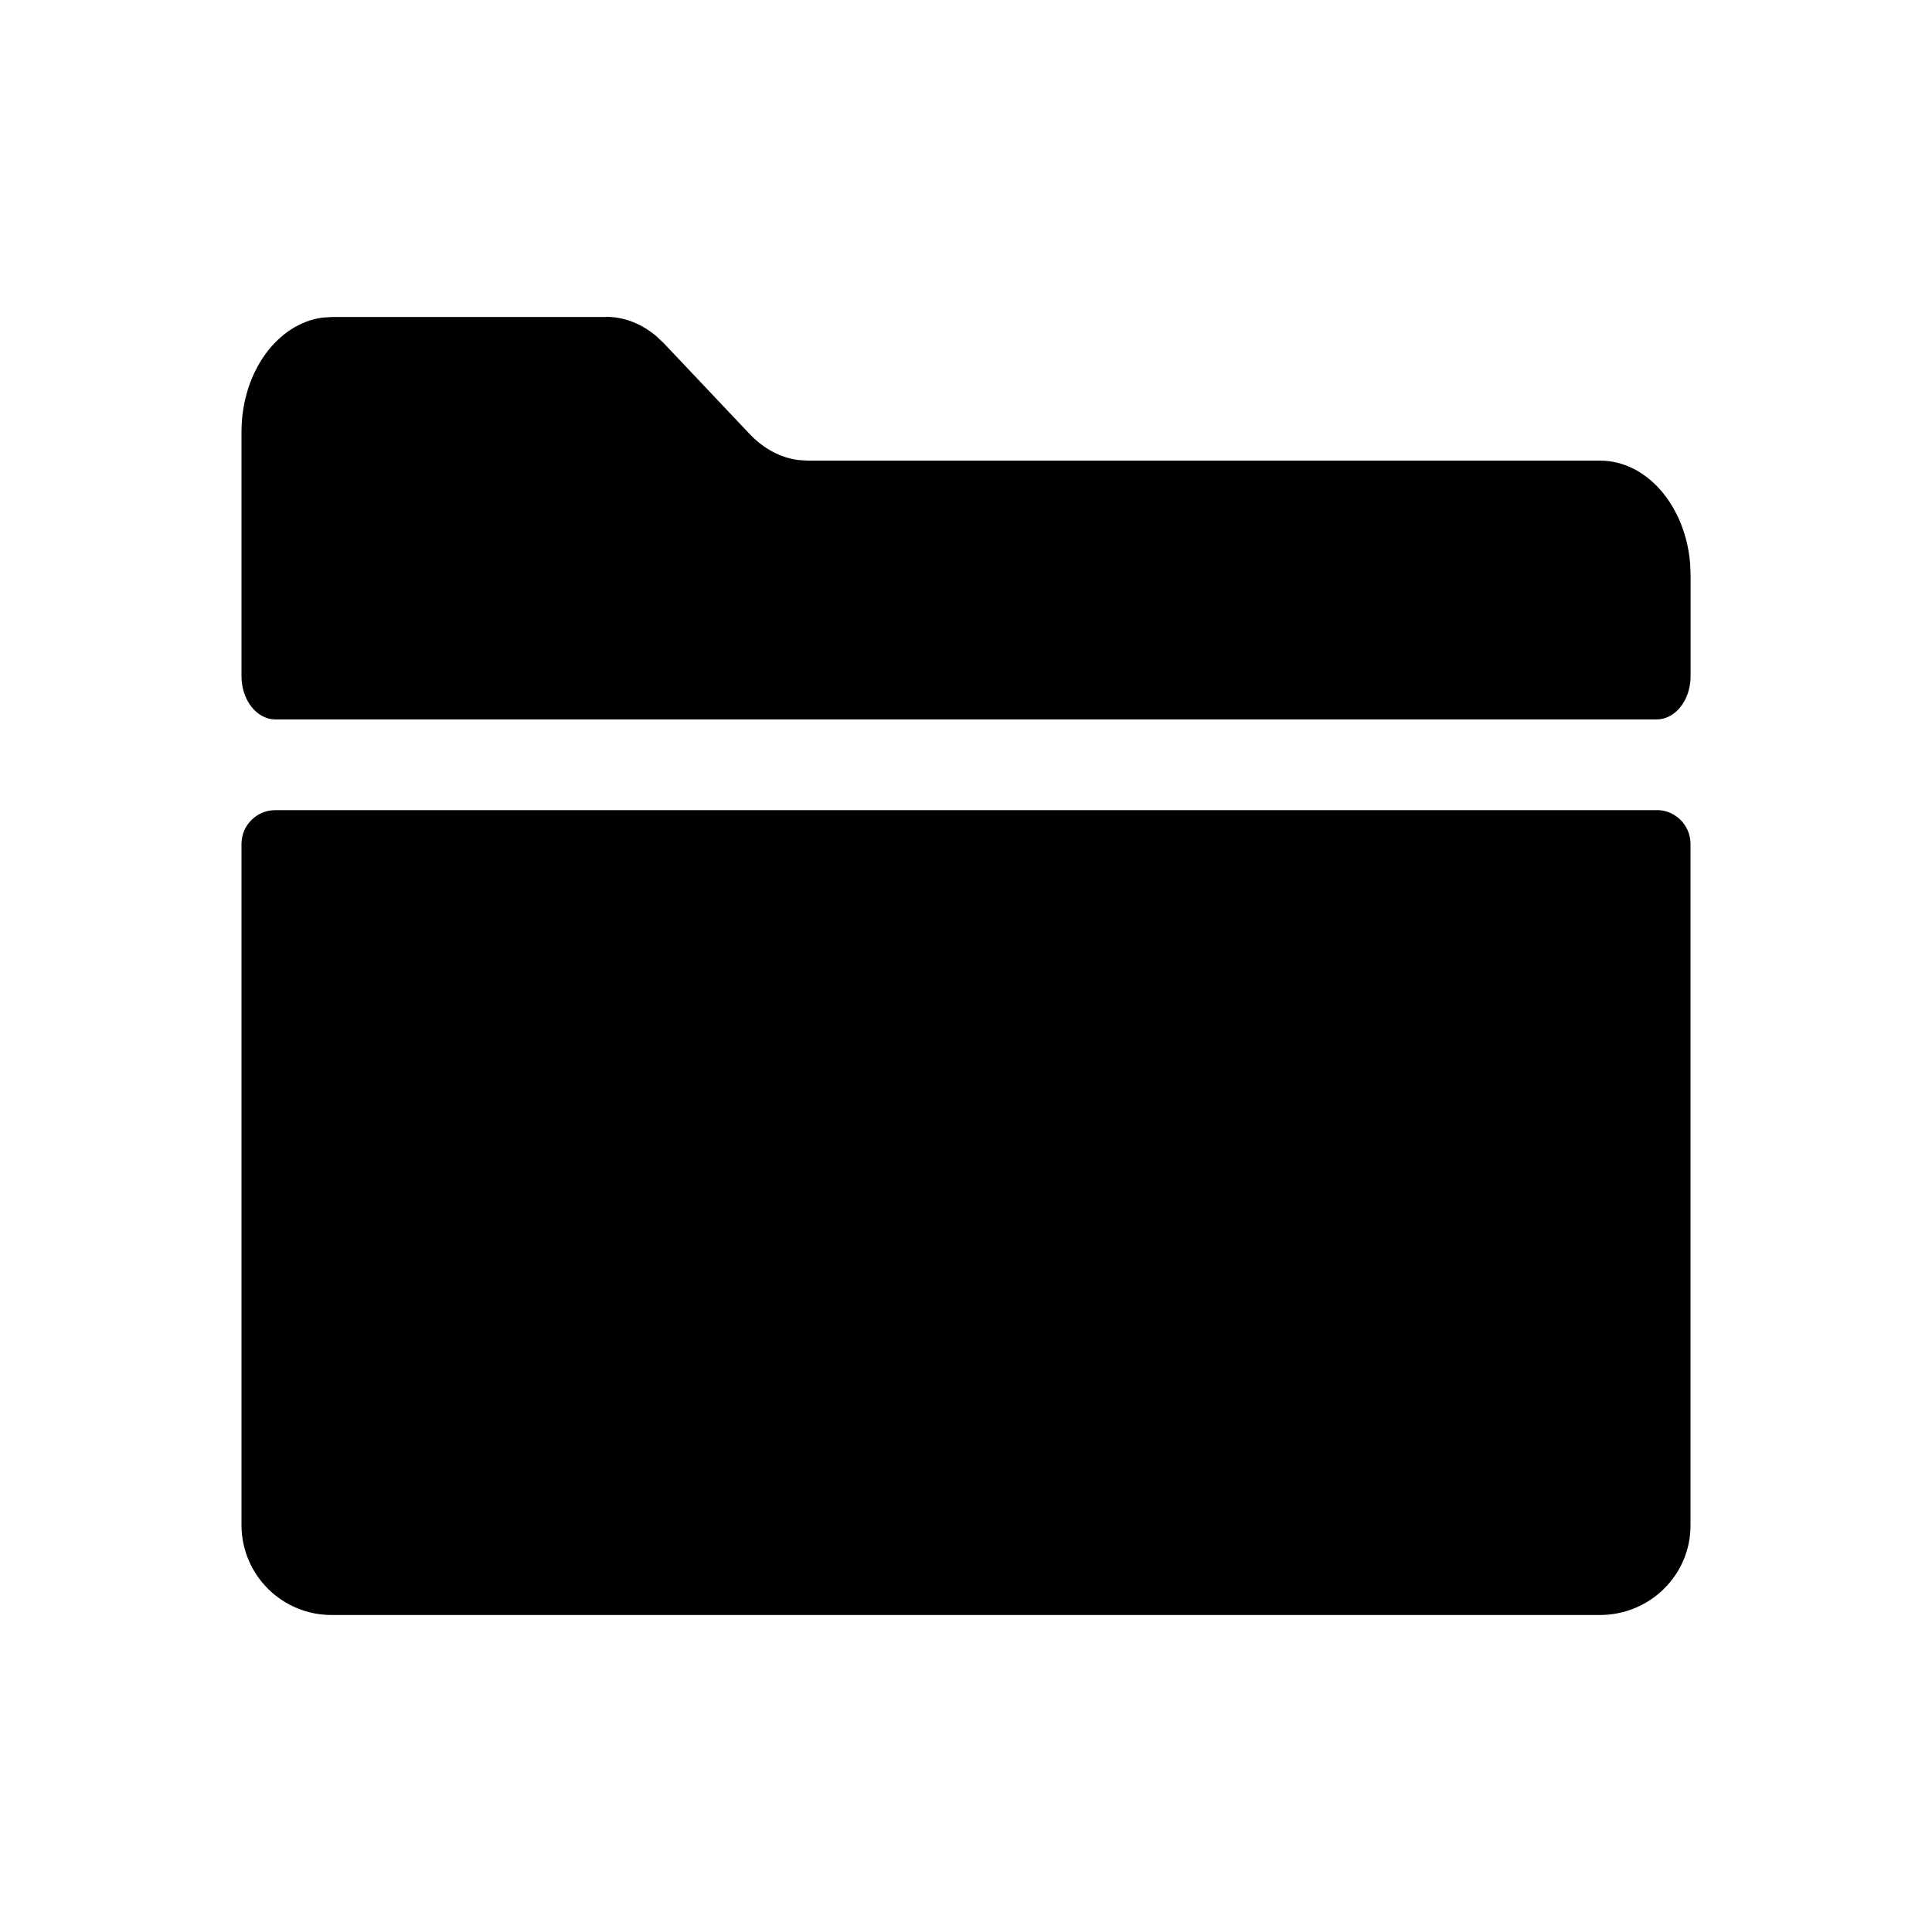
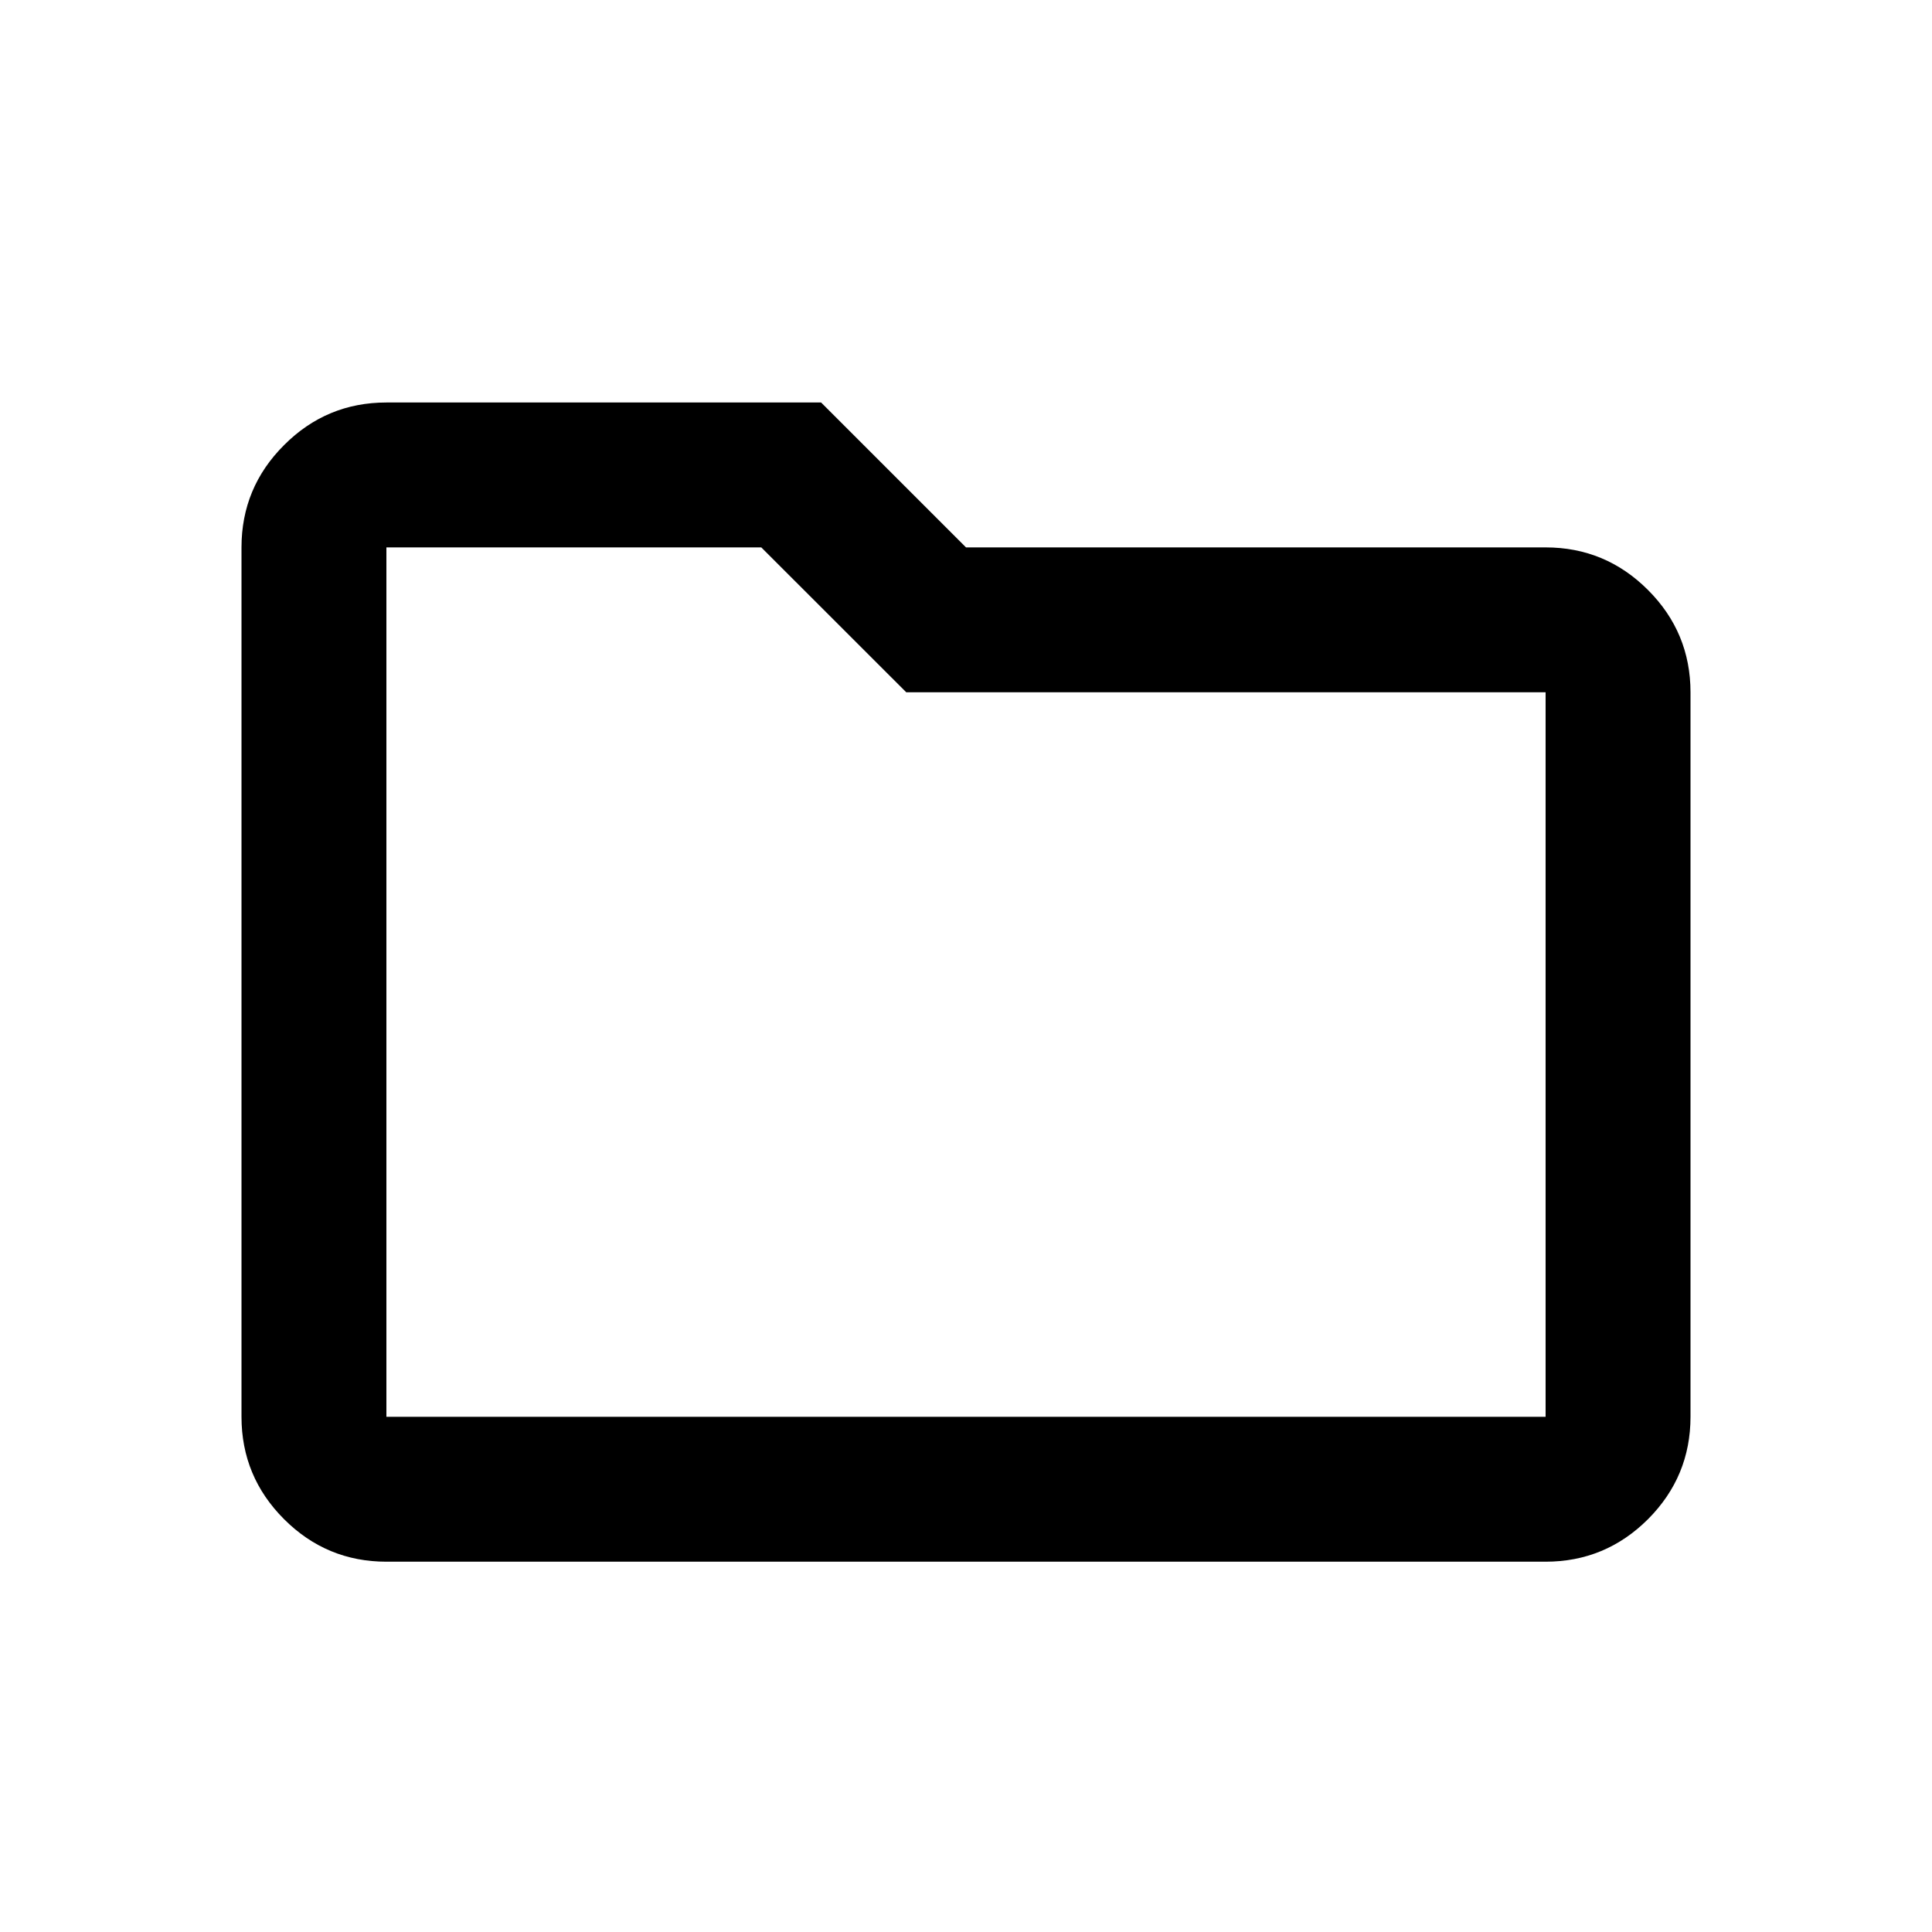
<svg xmlns="http://www.w3.org/2000/svg" width="24" height="24" viewBox="0 0 24 24">
-   <path d="M20.578 10.063a.42.42 0 0 1 .422.416v8.472c0 .614-.504 1.111-1.125 1.111H4.125A1.118 1.118 0 0 1 3 18.953v-8.473a.42.42 0 0 1 .422-.416h17.156ZM7.53 3.936c.226 0 .445.087.63.246l.09.086 1.062 1.123c.173.183.385.296.608.324l.112.007h9.844c.582 0 1.062.562 1.12 1.283l.005.146v1.25c0 .296-.189.536-.422.536H3.422c-.233 0-.422-.24-.422-.536V5.366c0-.74.443-1.348 1.01-1.421l.115-.007h3.404Z" fill="#000" fill-rule="nonzero" />
+   <path d="M4.8 19.4C4.305 19.4 3.881 19.224 3.529 18.872C3.176 18.519 3 18.095 3 17.6V6.8C3 6.305 3.176 5.881 3.529 5.529C3.881 5.176 4.305 5 4.8 5H10.2L12 6.8H19.2C19.695 6.8 20.119 6.976 20.472 7.329C20.824 7.681 21 8.105 21 8.6V17.6C21 18.095 20.824 18.519 20.472 18.872C20.119 19.224 19.695 19.4 19.2 19.4H4.8ZM4.8 6.8V17.6H19.2V8.6H11.258L9.457 6.8H4.8ZM4.8 6.8V17.6V6.8Z" fill="#000" />
</svg>
